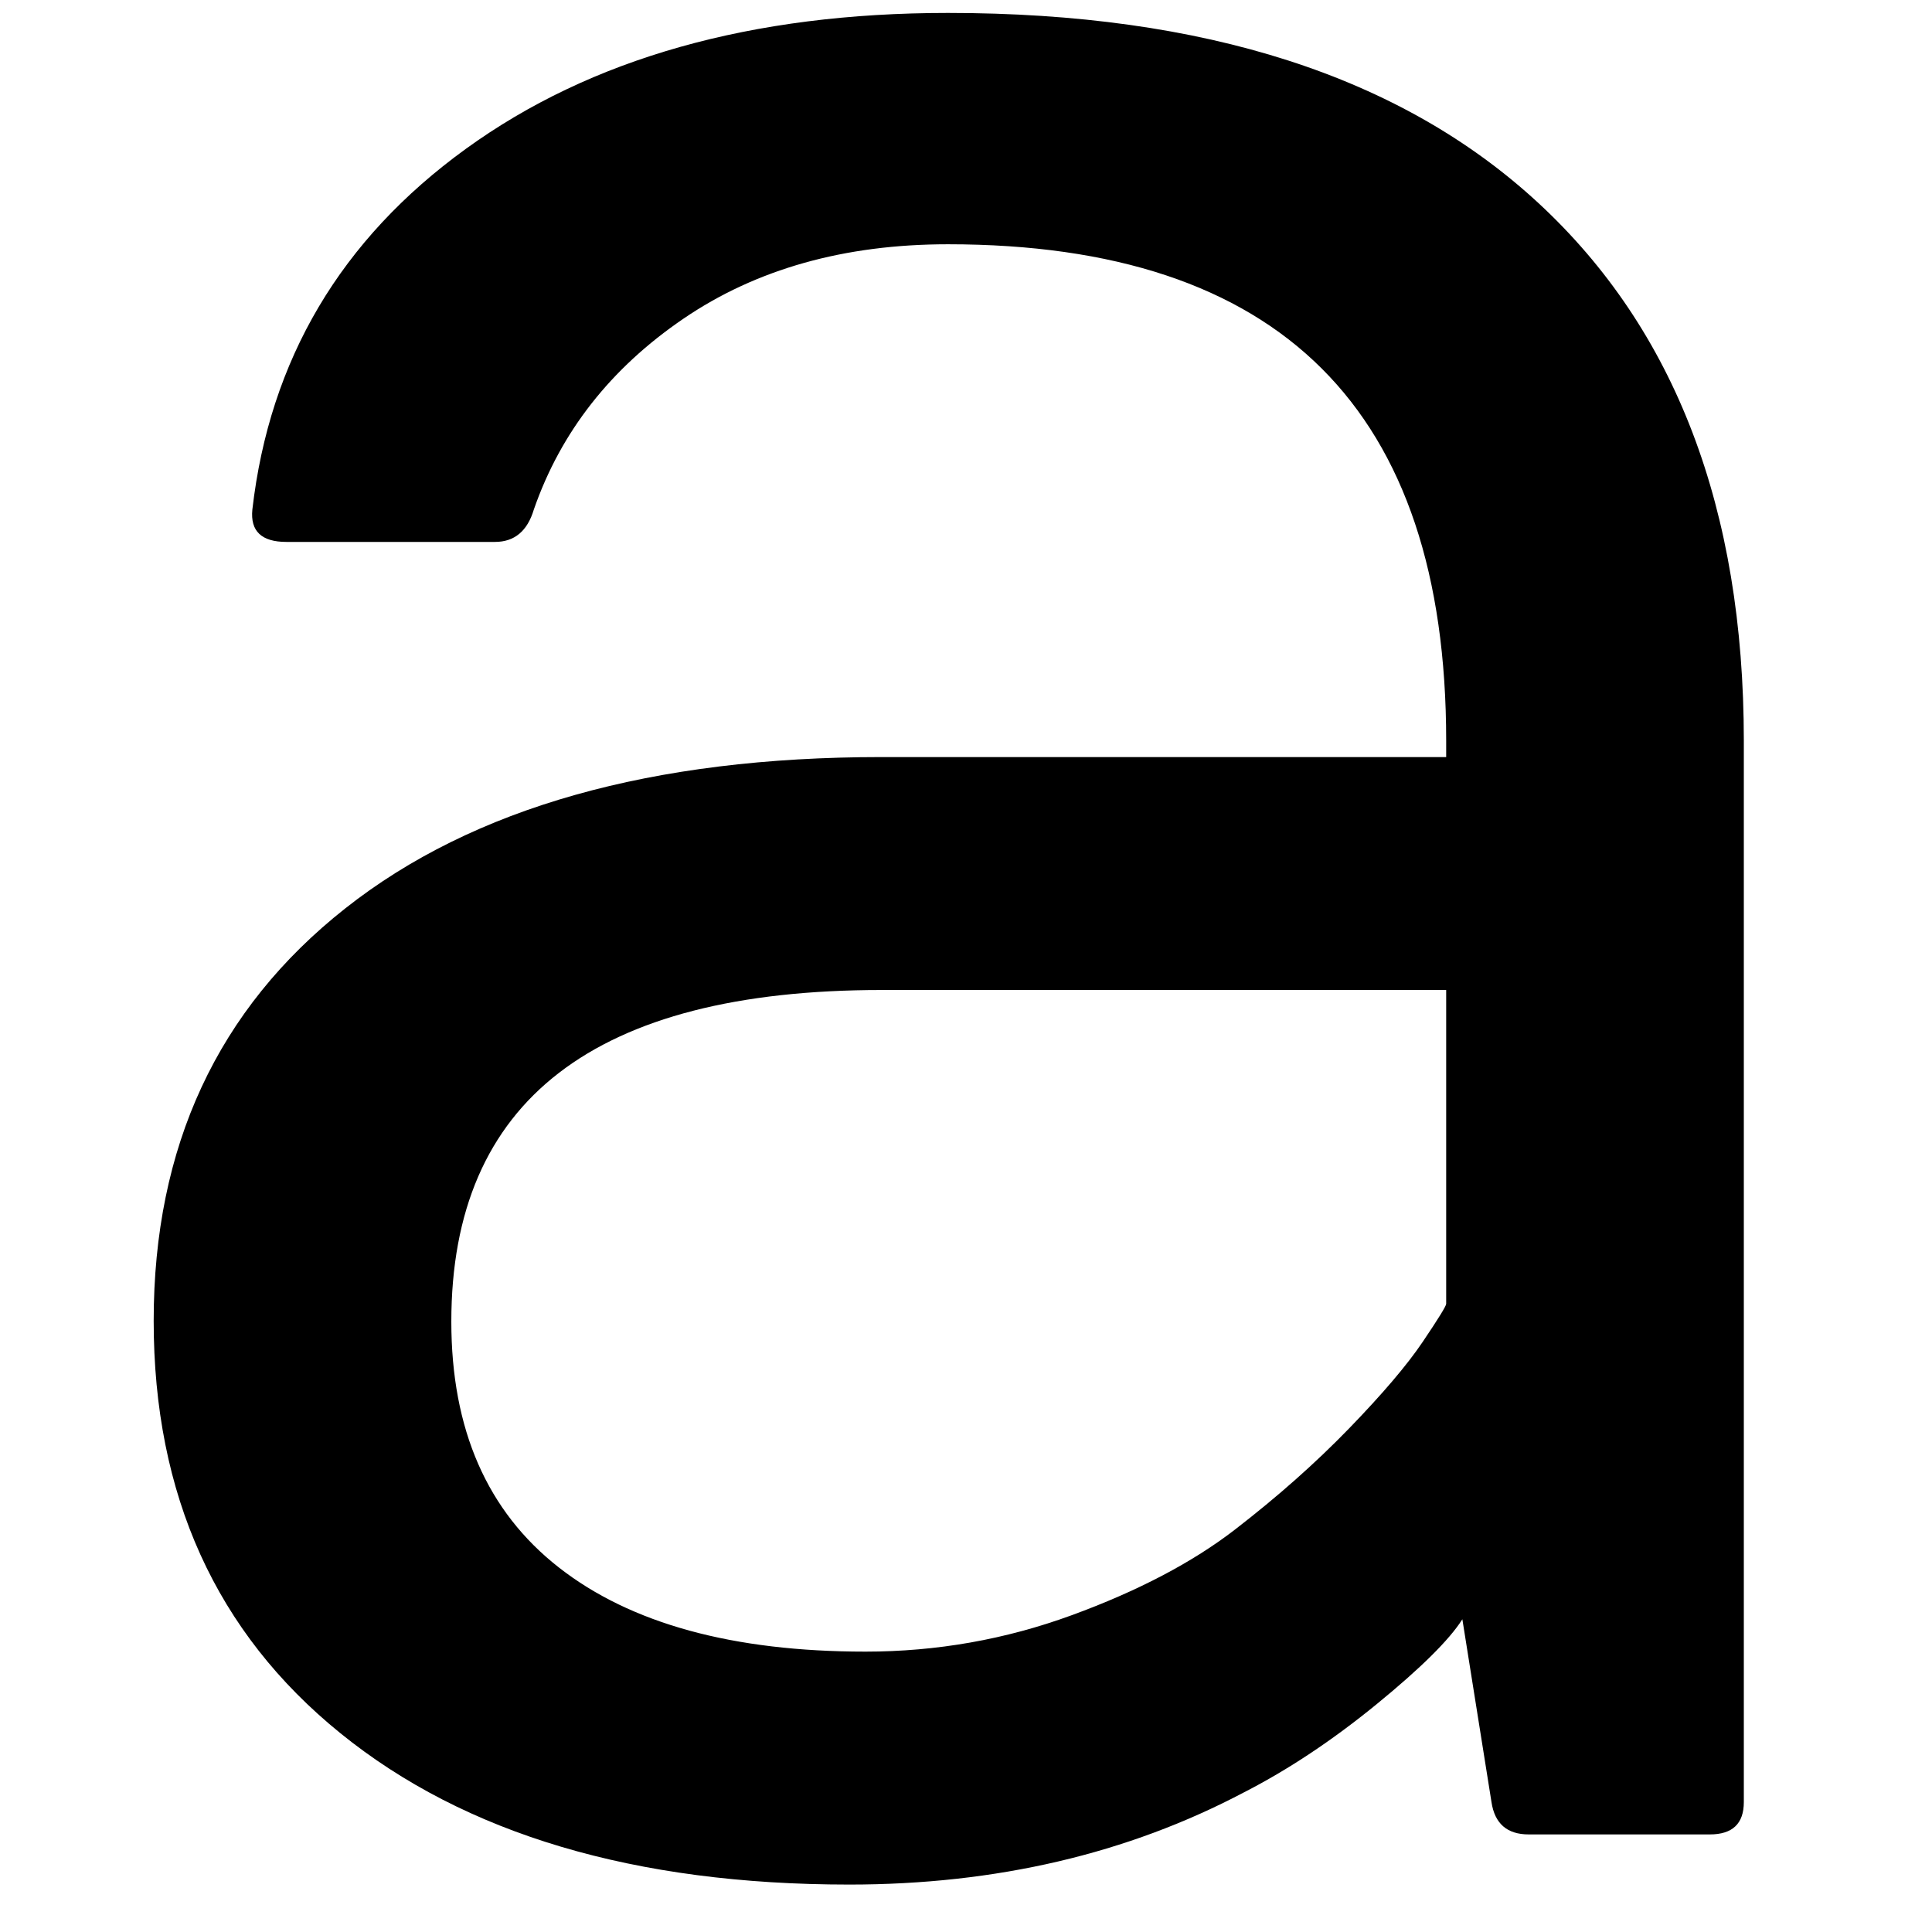
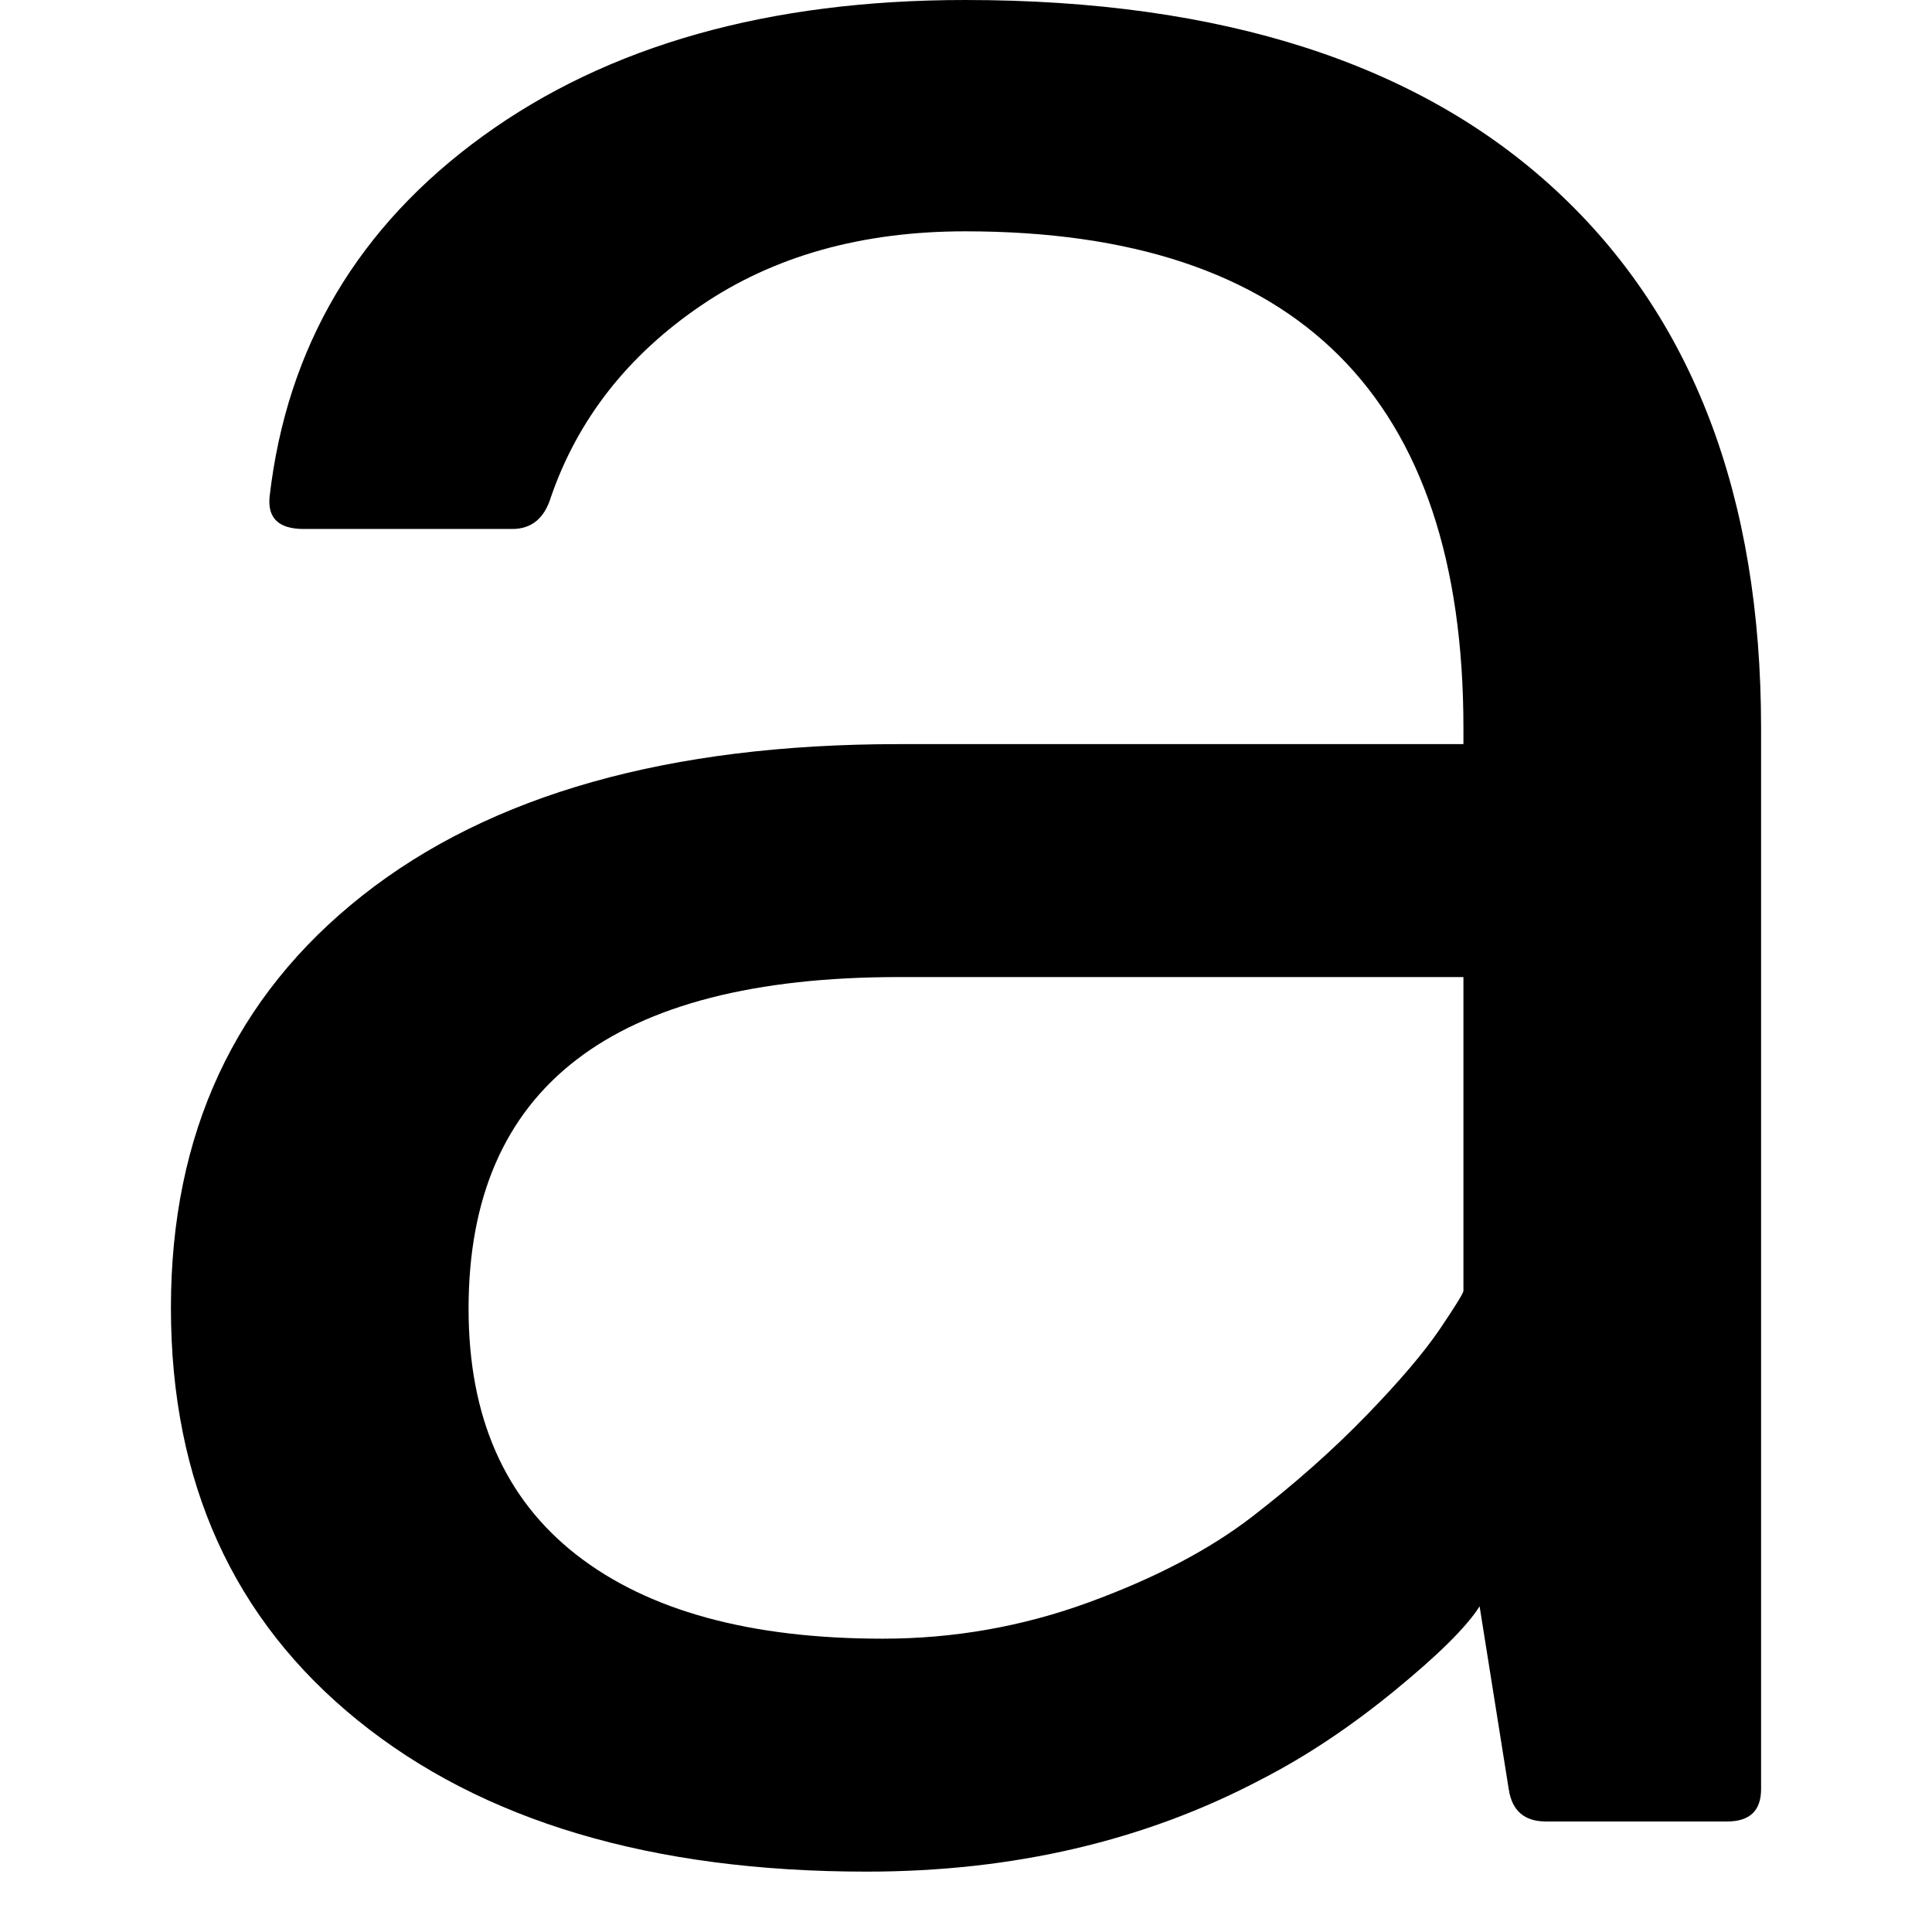
<svg xmlns="http://www.w3.org/2000/svg" height="512" width="512">
  <style>
path { fill: black; fill-rule: nonzero; }
</style>
-   <g transform="scale(0.4286949) translate(-28, 1134) scale(1, -1)">
+   <g transform="translate(8) scale(0.4286949) translate(-36, 1126) scale(1, -1)">
    <path d="M238.5,62.5 q-115.5,93.5,-115.5,255 q0,161.5,118.5,255 q118.5,93.5,331.5,93.5 l349,0 l0,10 q0,307,-308,307 q-96,0,-163.5,-46 q-67.5,-46,-92.5,-118 q-6,-20,-24,-20 l-129,0 q-23,0,-21,20 q16,139,132,223 q116,84,298,84 q238,0,365,-117.5 q127,-117.5,127,-332.5 l0,-656 q0,-20,-21,-20 l-112,0 q-20,0,-23,20 l-18,113 q-12,-19,-53,-52.5 q-41,-33.5,-82,-54.5 q-108,-57,-244,-57 q-199,0,-314.5,93.5 z M307,317 q0,-100,66.5,-152 q66.5,-52,189.5,-52 q66,0,127.5,22.5 q61.5,22.5,101,53 q39.5,30.5,70.5,62.5 q31,32,45.5,53.5 q14.5,21.5,14.5,23.5 l0,194 l-349,0 q-266,0,-266,-205 z" />
  </g>
</svg>
